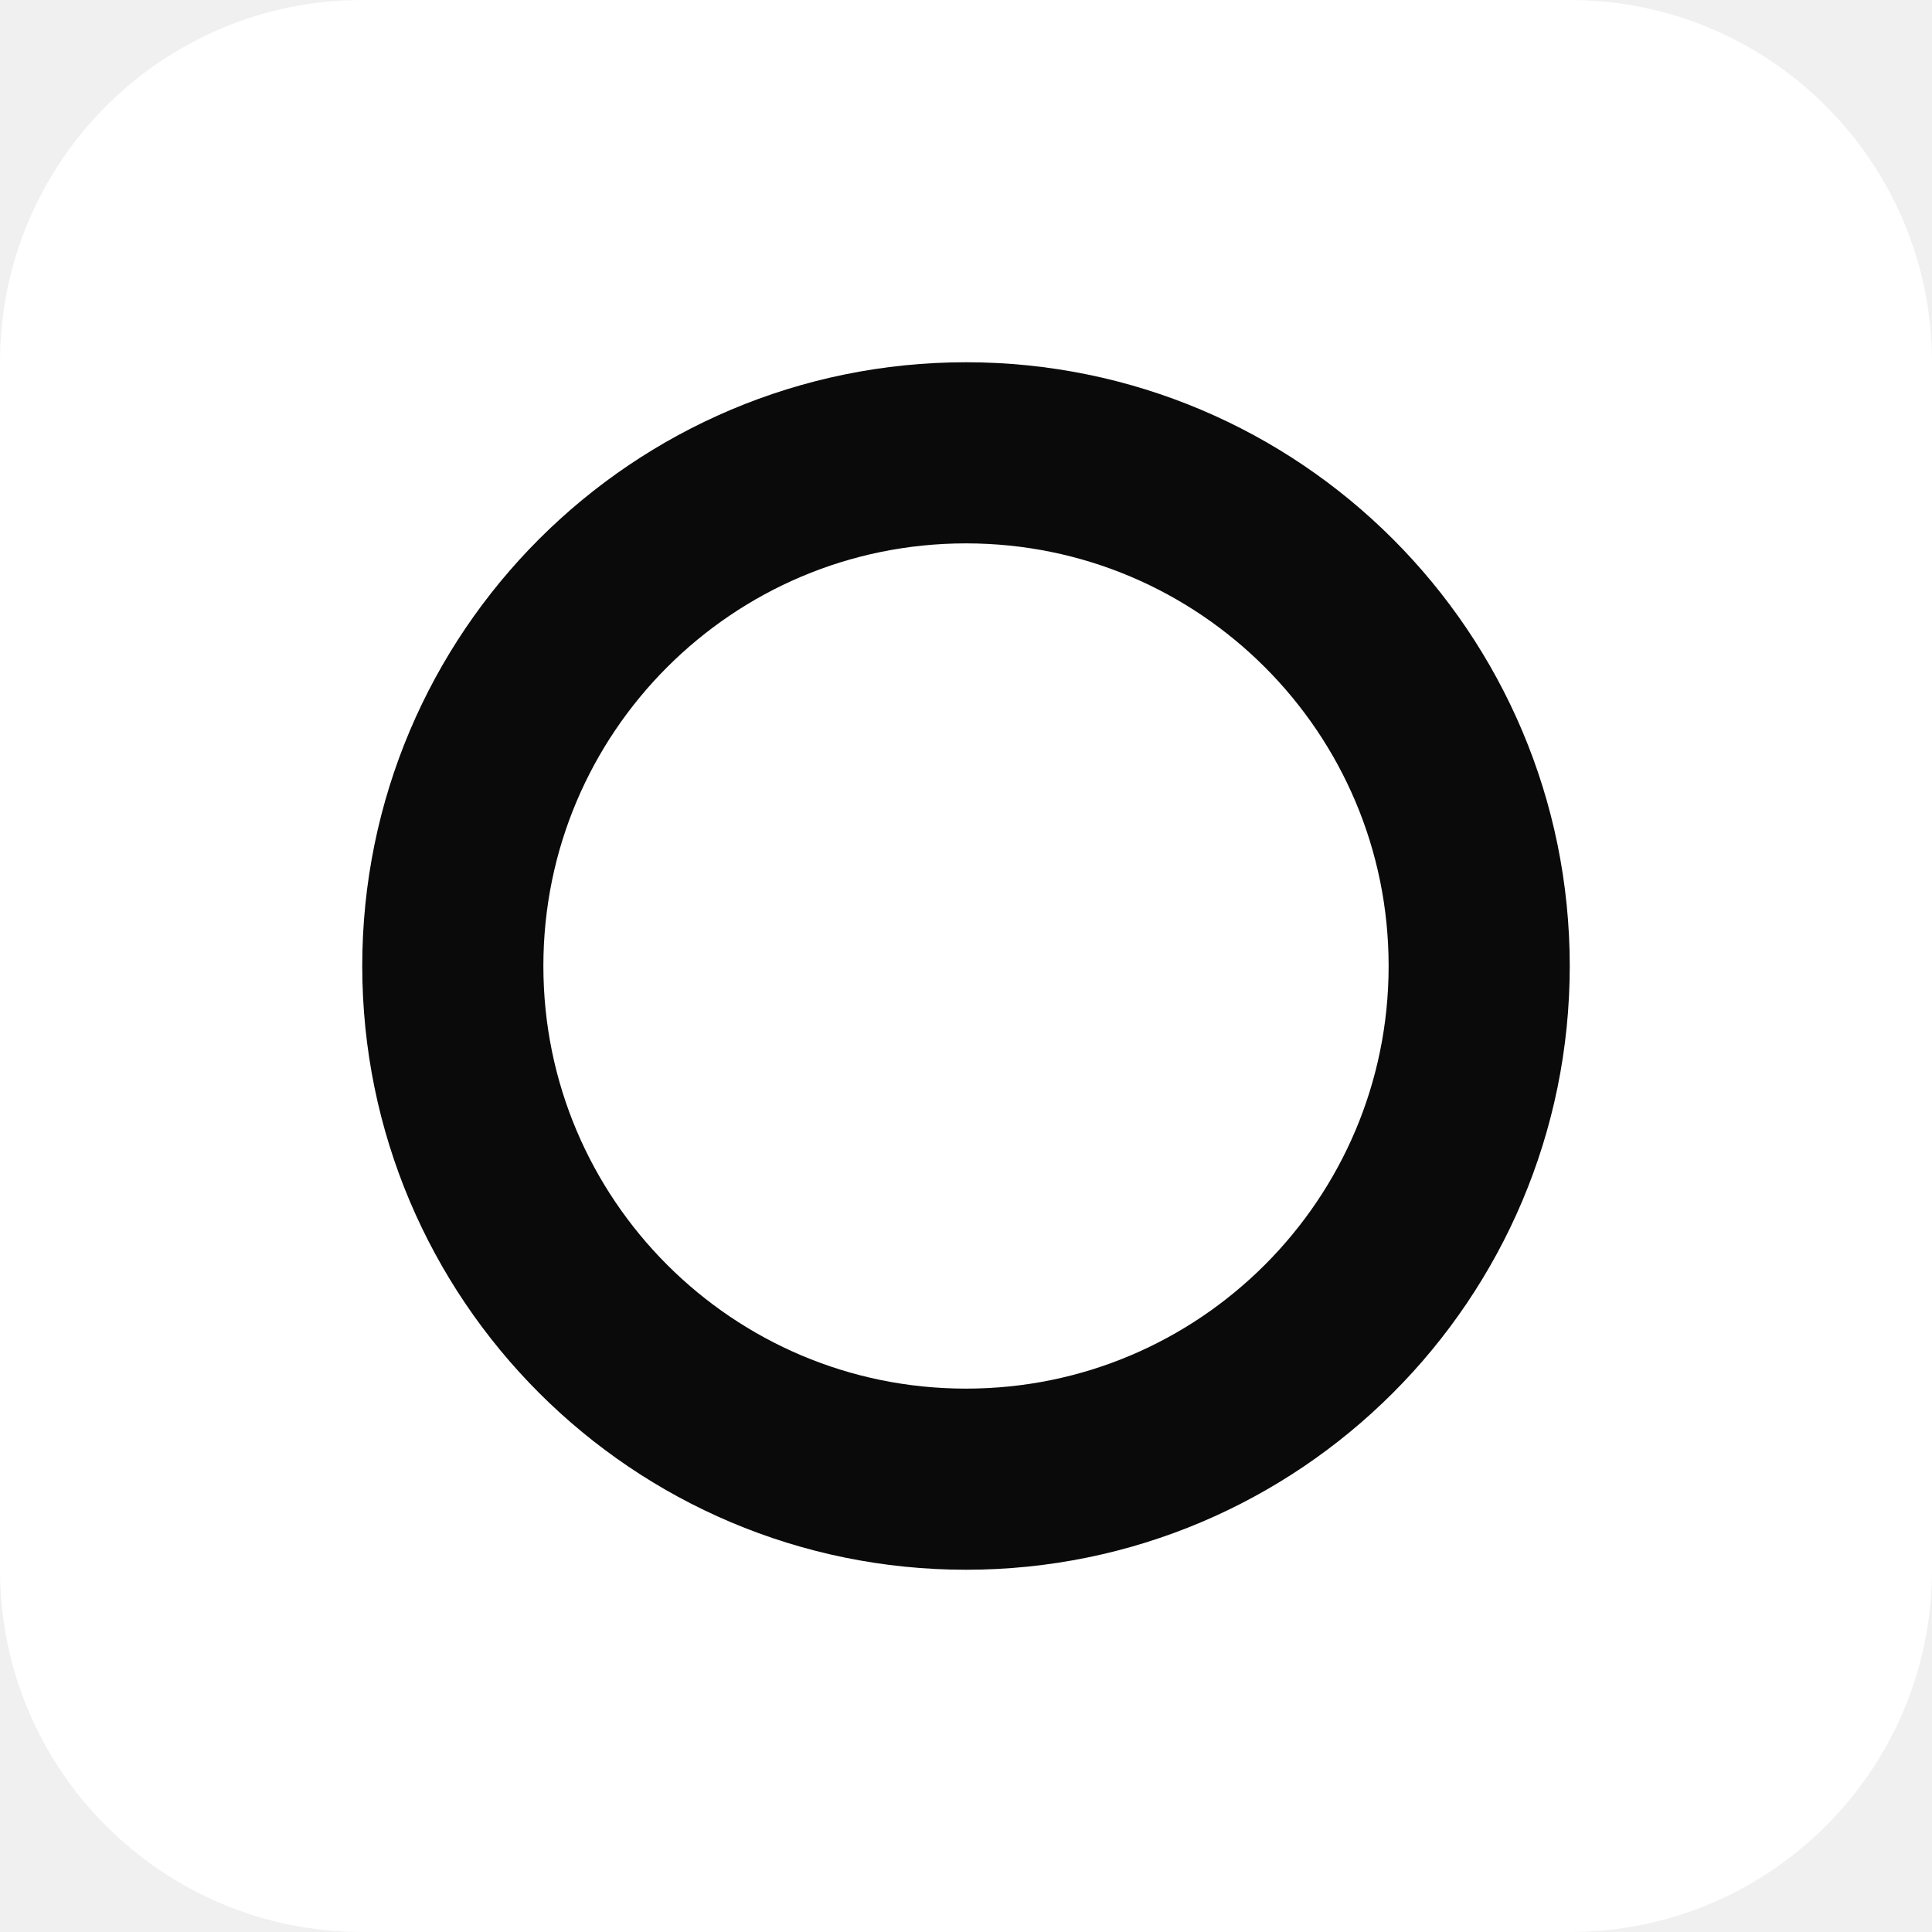
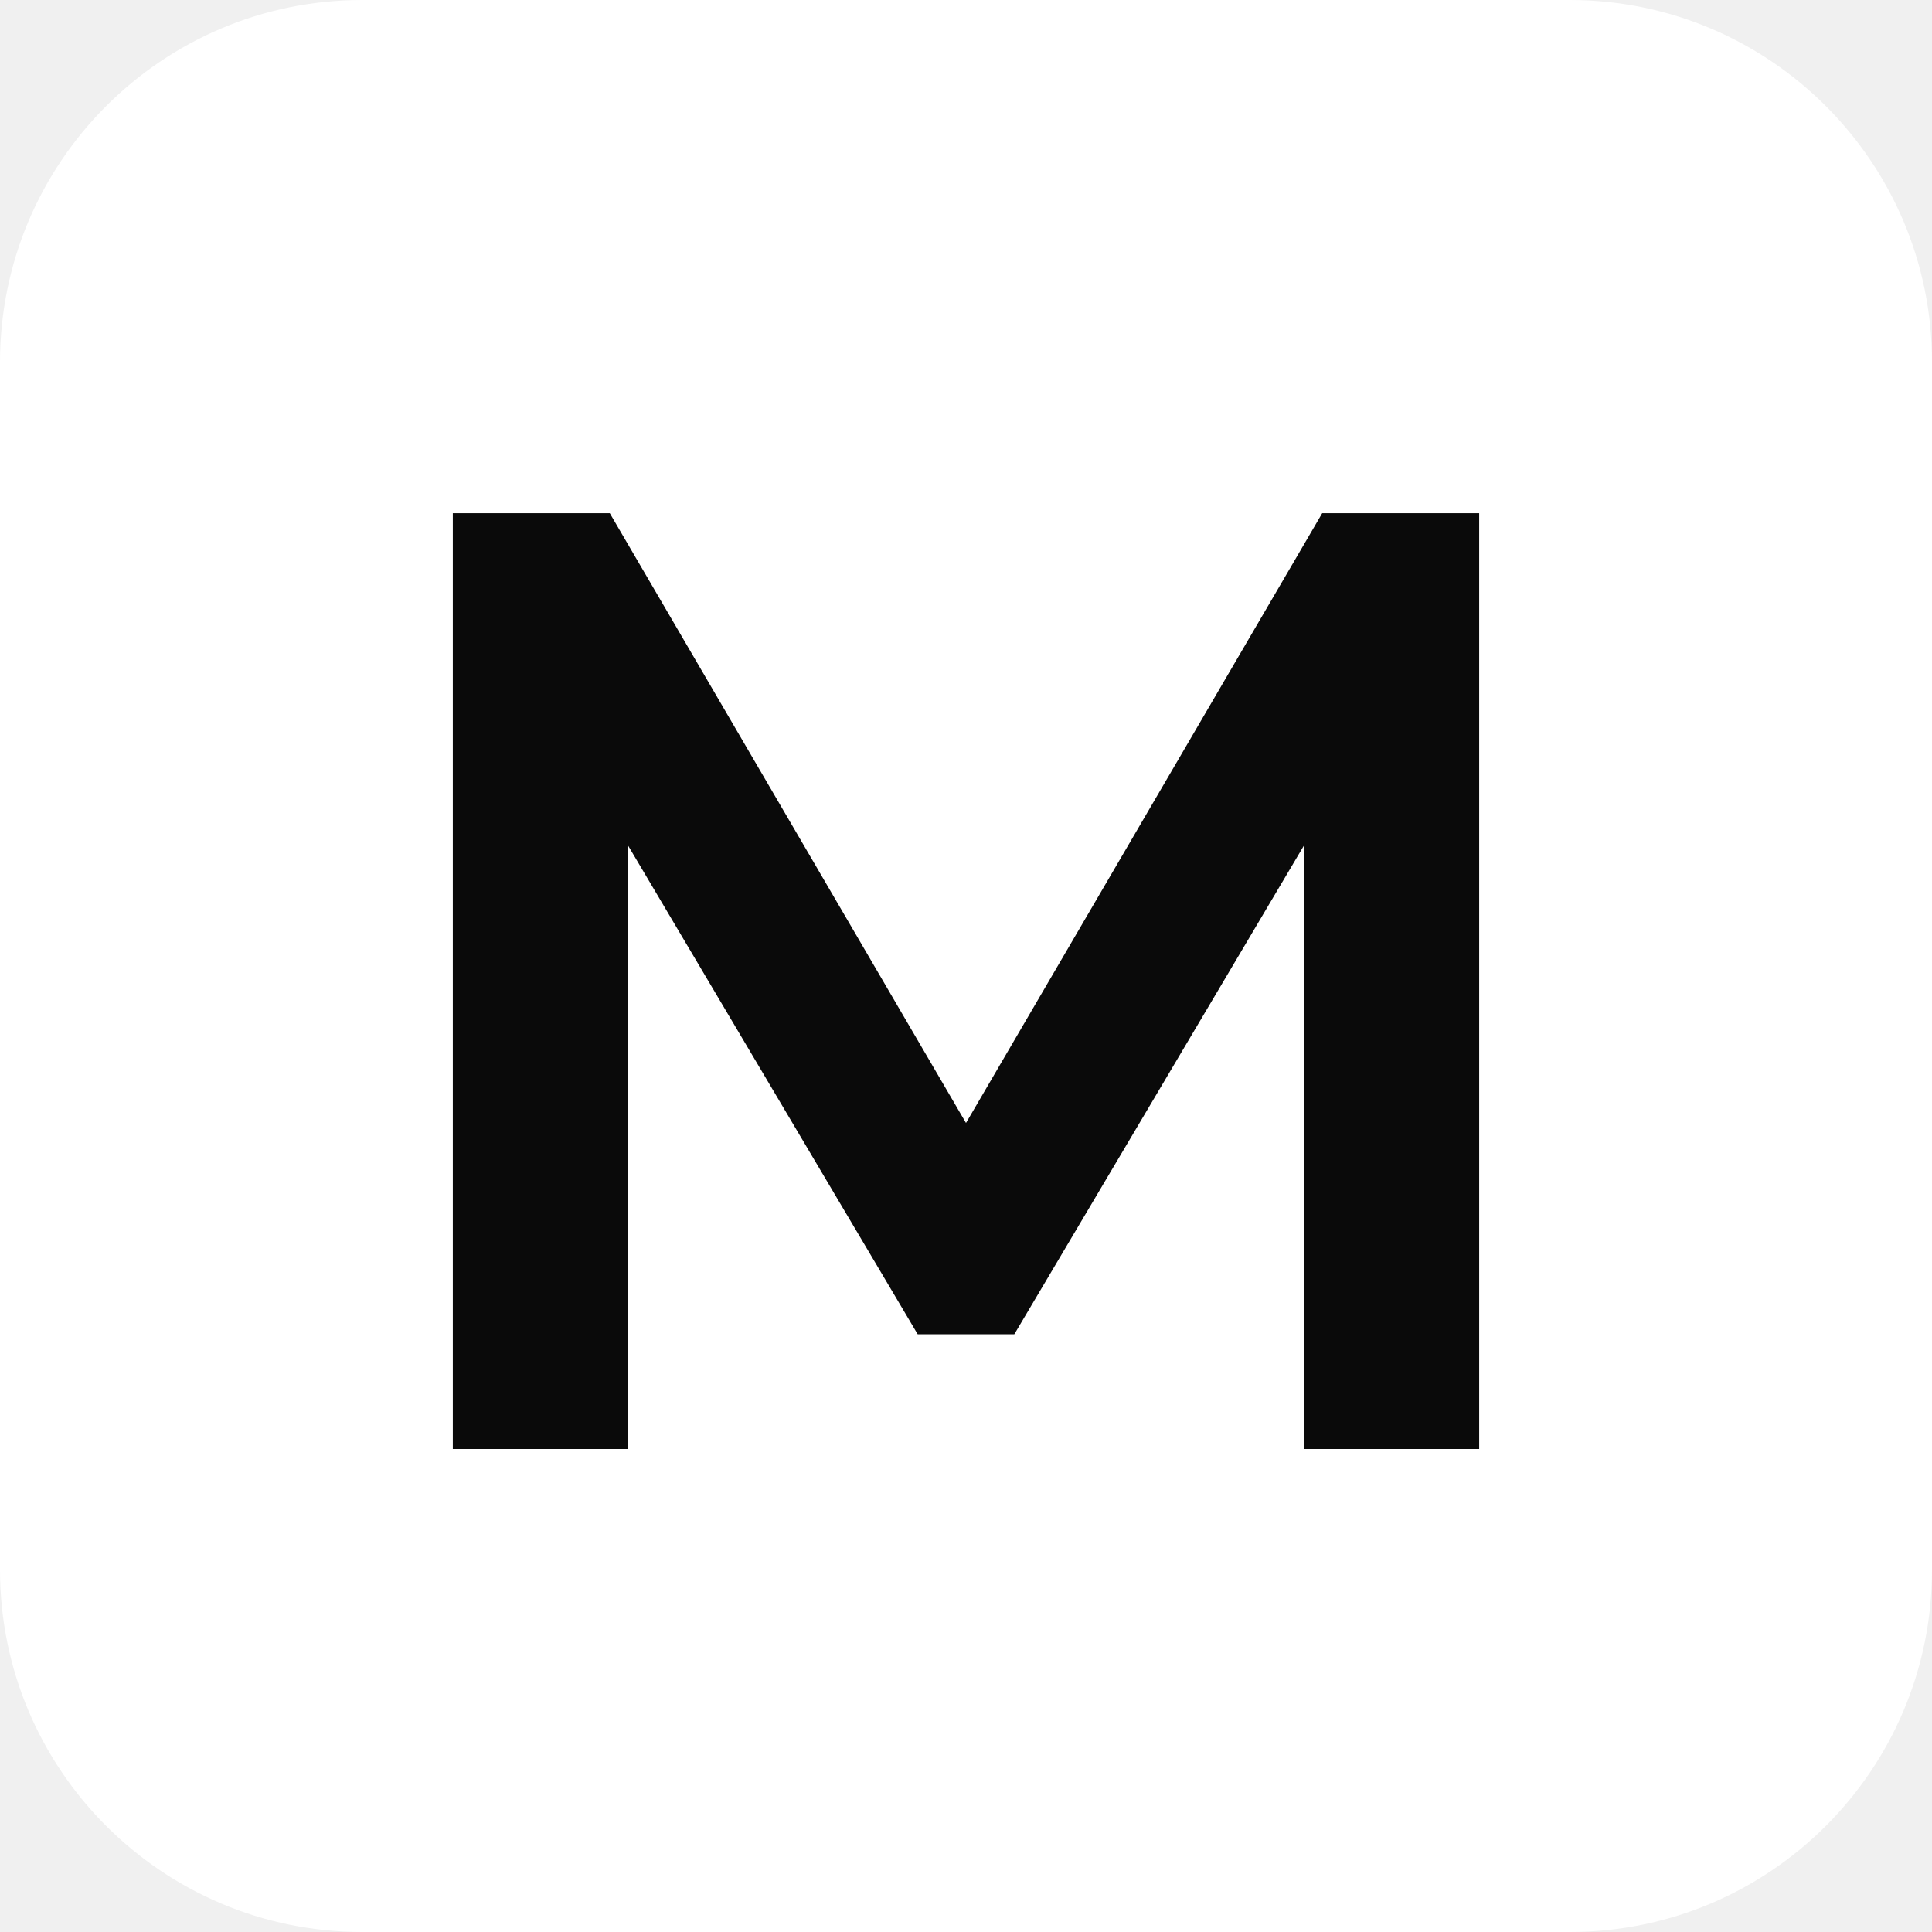
<svg xmlns="http://www.w3.org/2000/svg" viewBox="0 0 32 32">
  <rect width="32" height="32" rx="6" fill="#fff" />
-   <circle cx="16" cy="16" r="8.5" fill="none" stroke="#0a0a0a" stroke-width="3" />
+   <path d="M7.5 24V8.5h2.6L16 18.6l5.9-10.1h2.6V24h-2.9V14l-4.8 8.1h-1.6L10.4 14v10z" fill="#0a0a0a" />
</svg>
